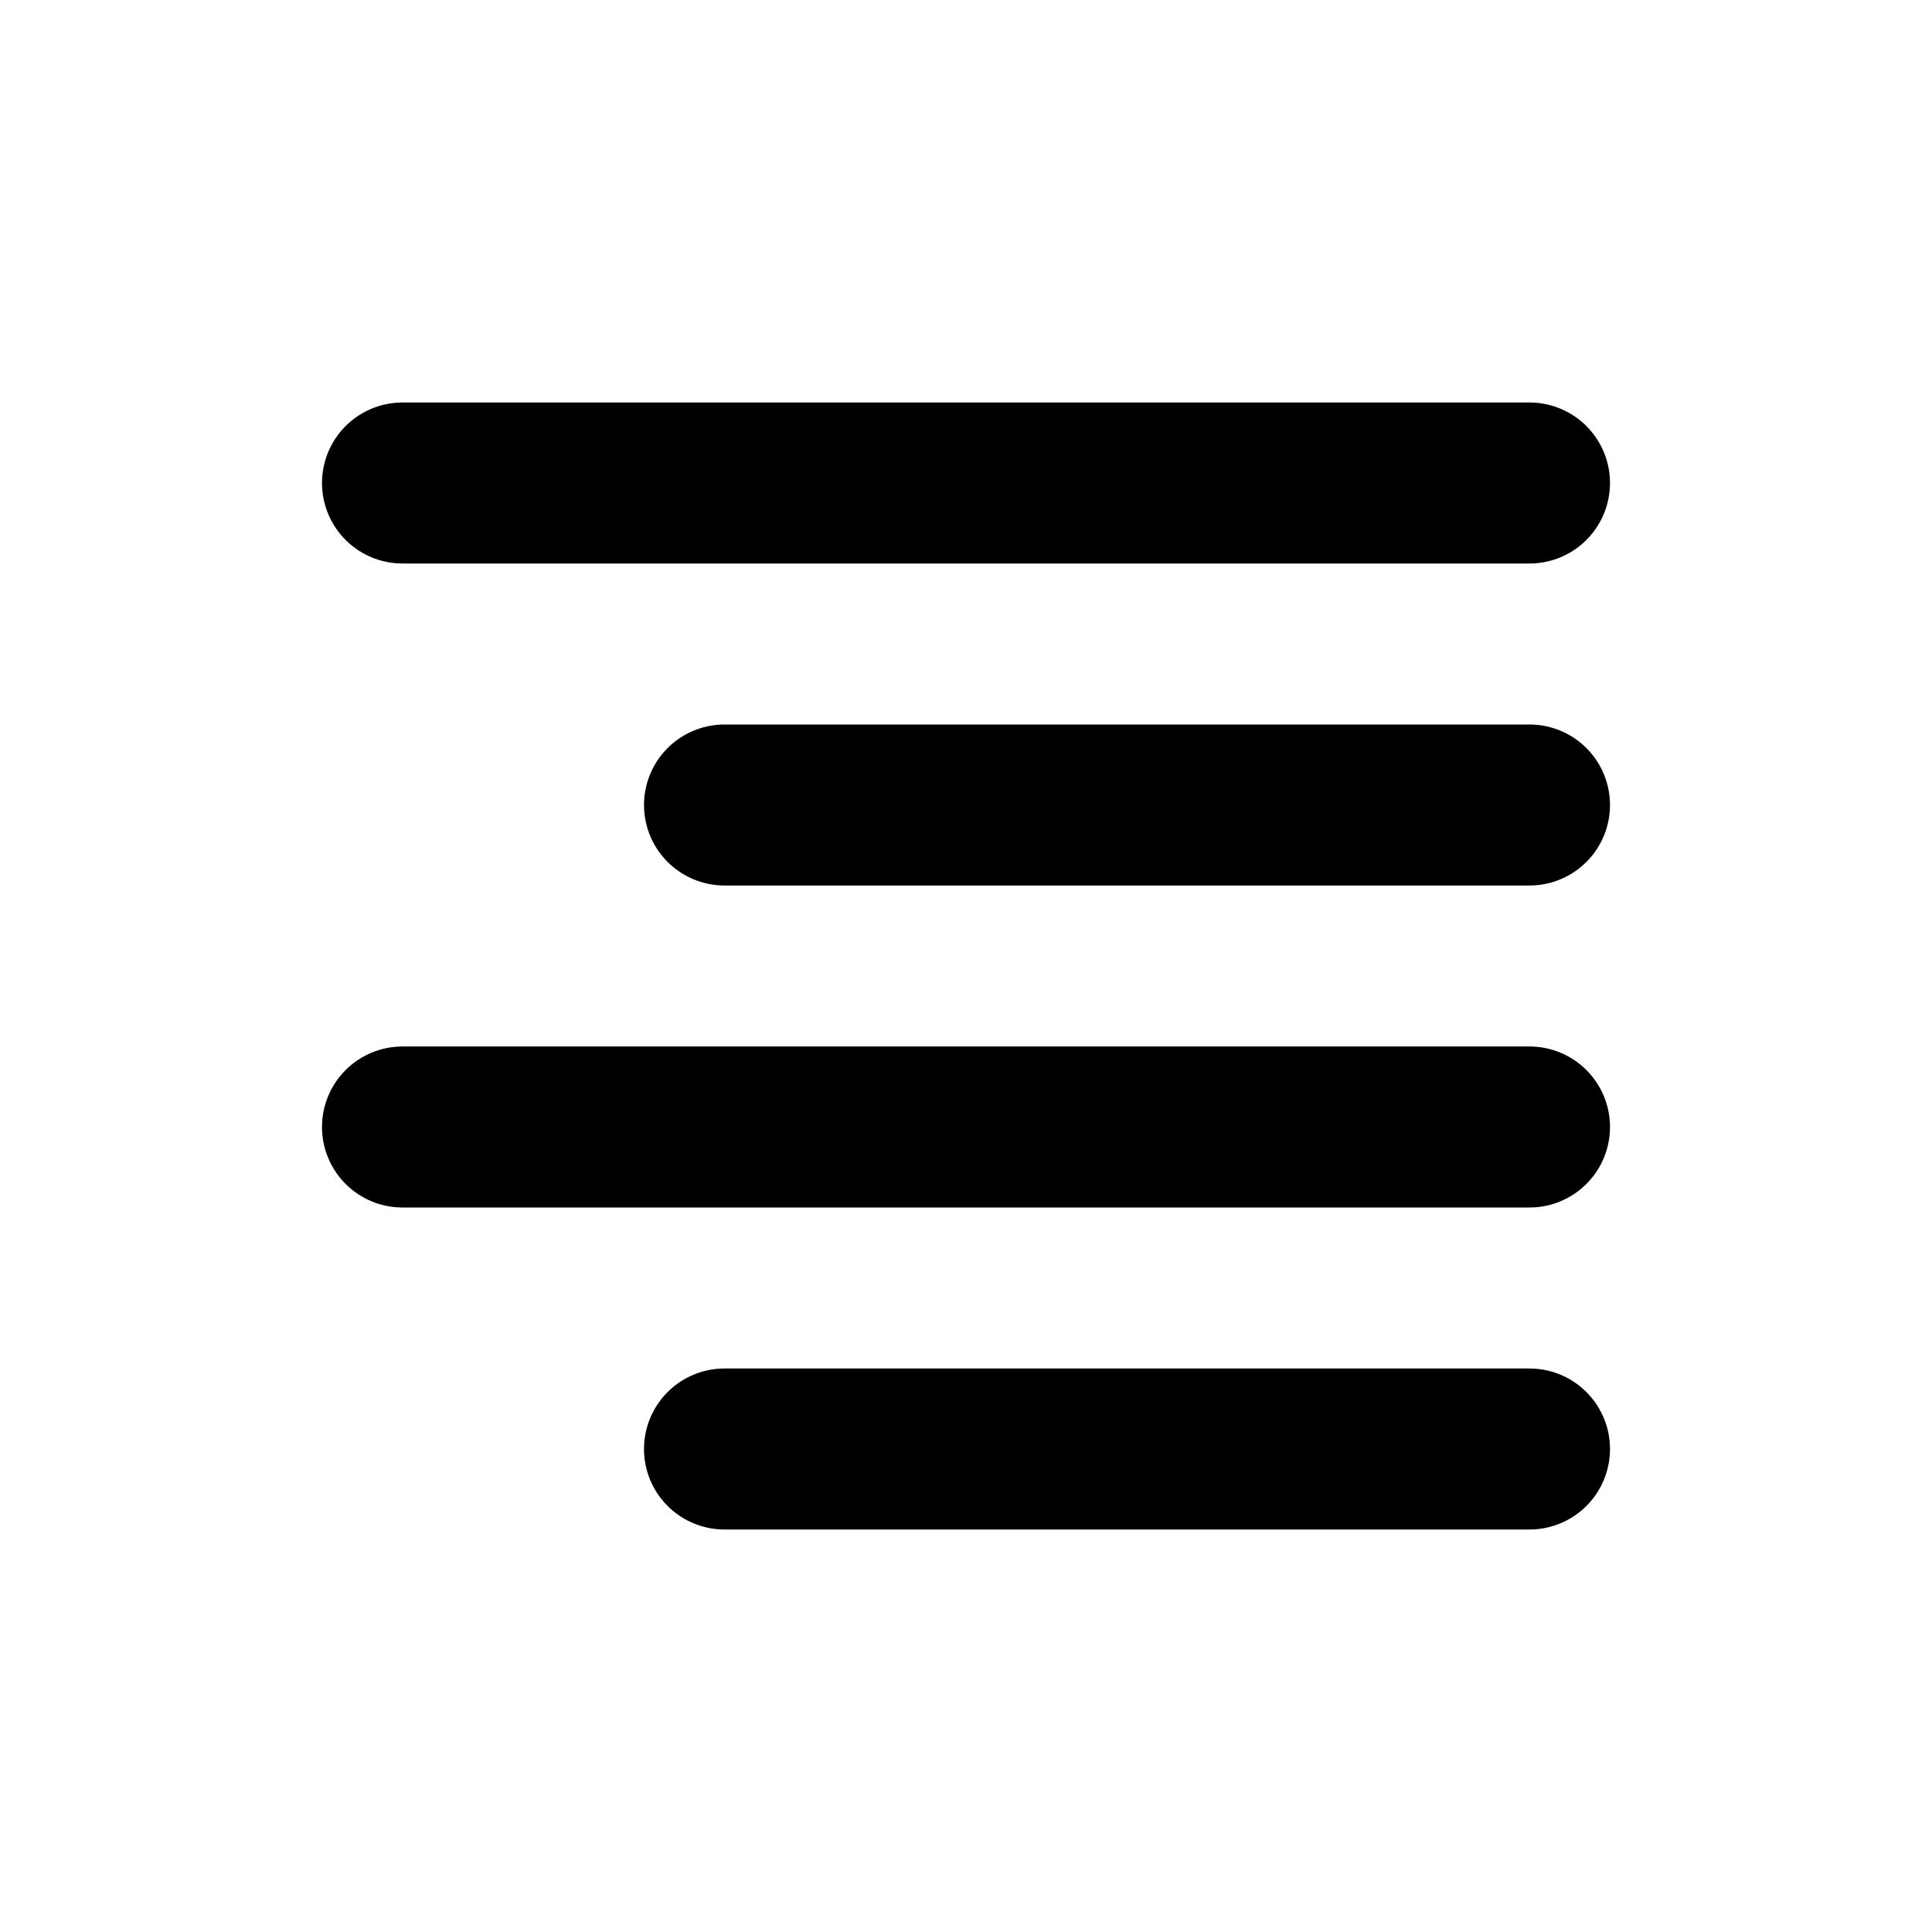
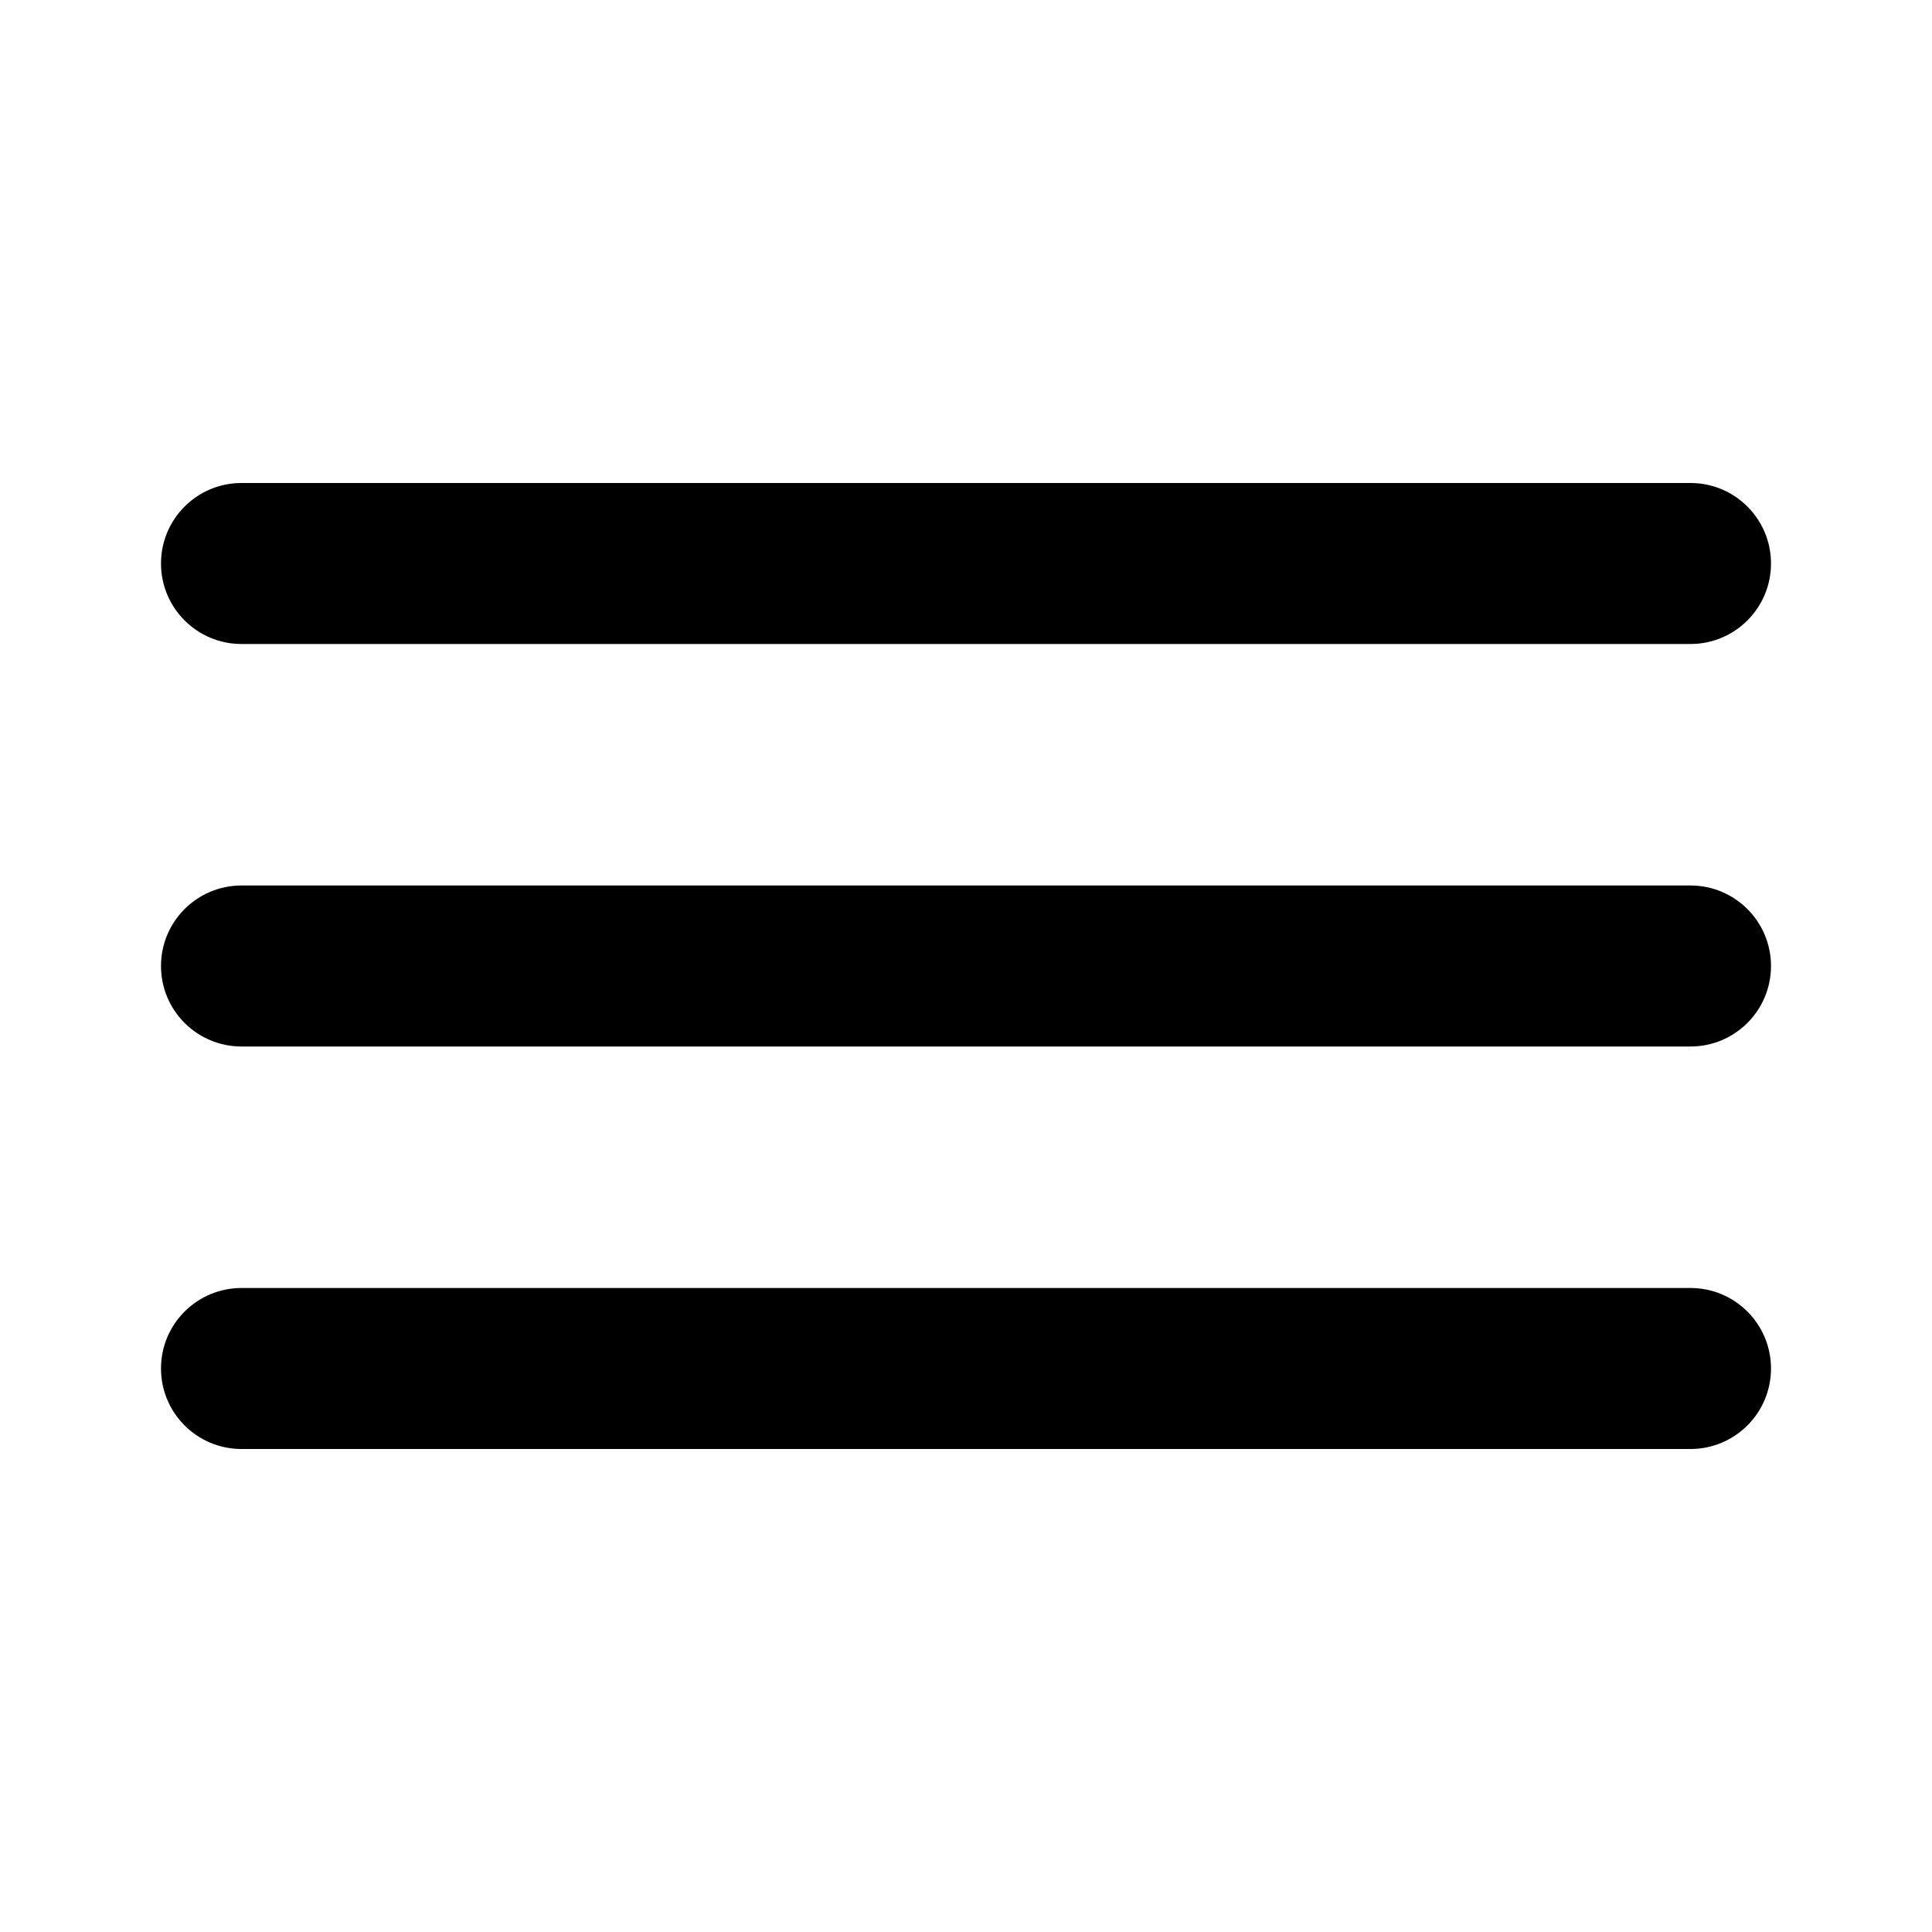
- <svg xmlns="http://www.w3.org/2000/svg" width="800px" height="800px" viewBox="0 0 24 24" fill="currentColor">
-   <path d="M5 6H19M9 10H19M5 14H19M9 18H19" stroke="#000000" stroke-width="2" stroke-linecap="round" stroke-linejoin="round" />
+ <svg xmlns="http://www.w3.org/2000/svg" width="800px" height="800px" viewBox="0 0 24 24" fill="none">
+   <path fill-rule="evenodd" clip-rule="evenodd" d="M2 7a1 1 0 0 1 1-1h18a1 1 0 1 1 0 2H3a1 1 0 0 1-1-1zm0 5a1 1 0 0 1 1-1h18a1 1 0 1 1 0 2H3a1 1 0 0 1-1-1zm1 4a1 1 0 1 0 0 2h18a1 1 0 1 0 0-2H3z" fill="#000000" />
</svg>
